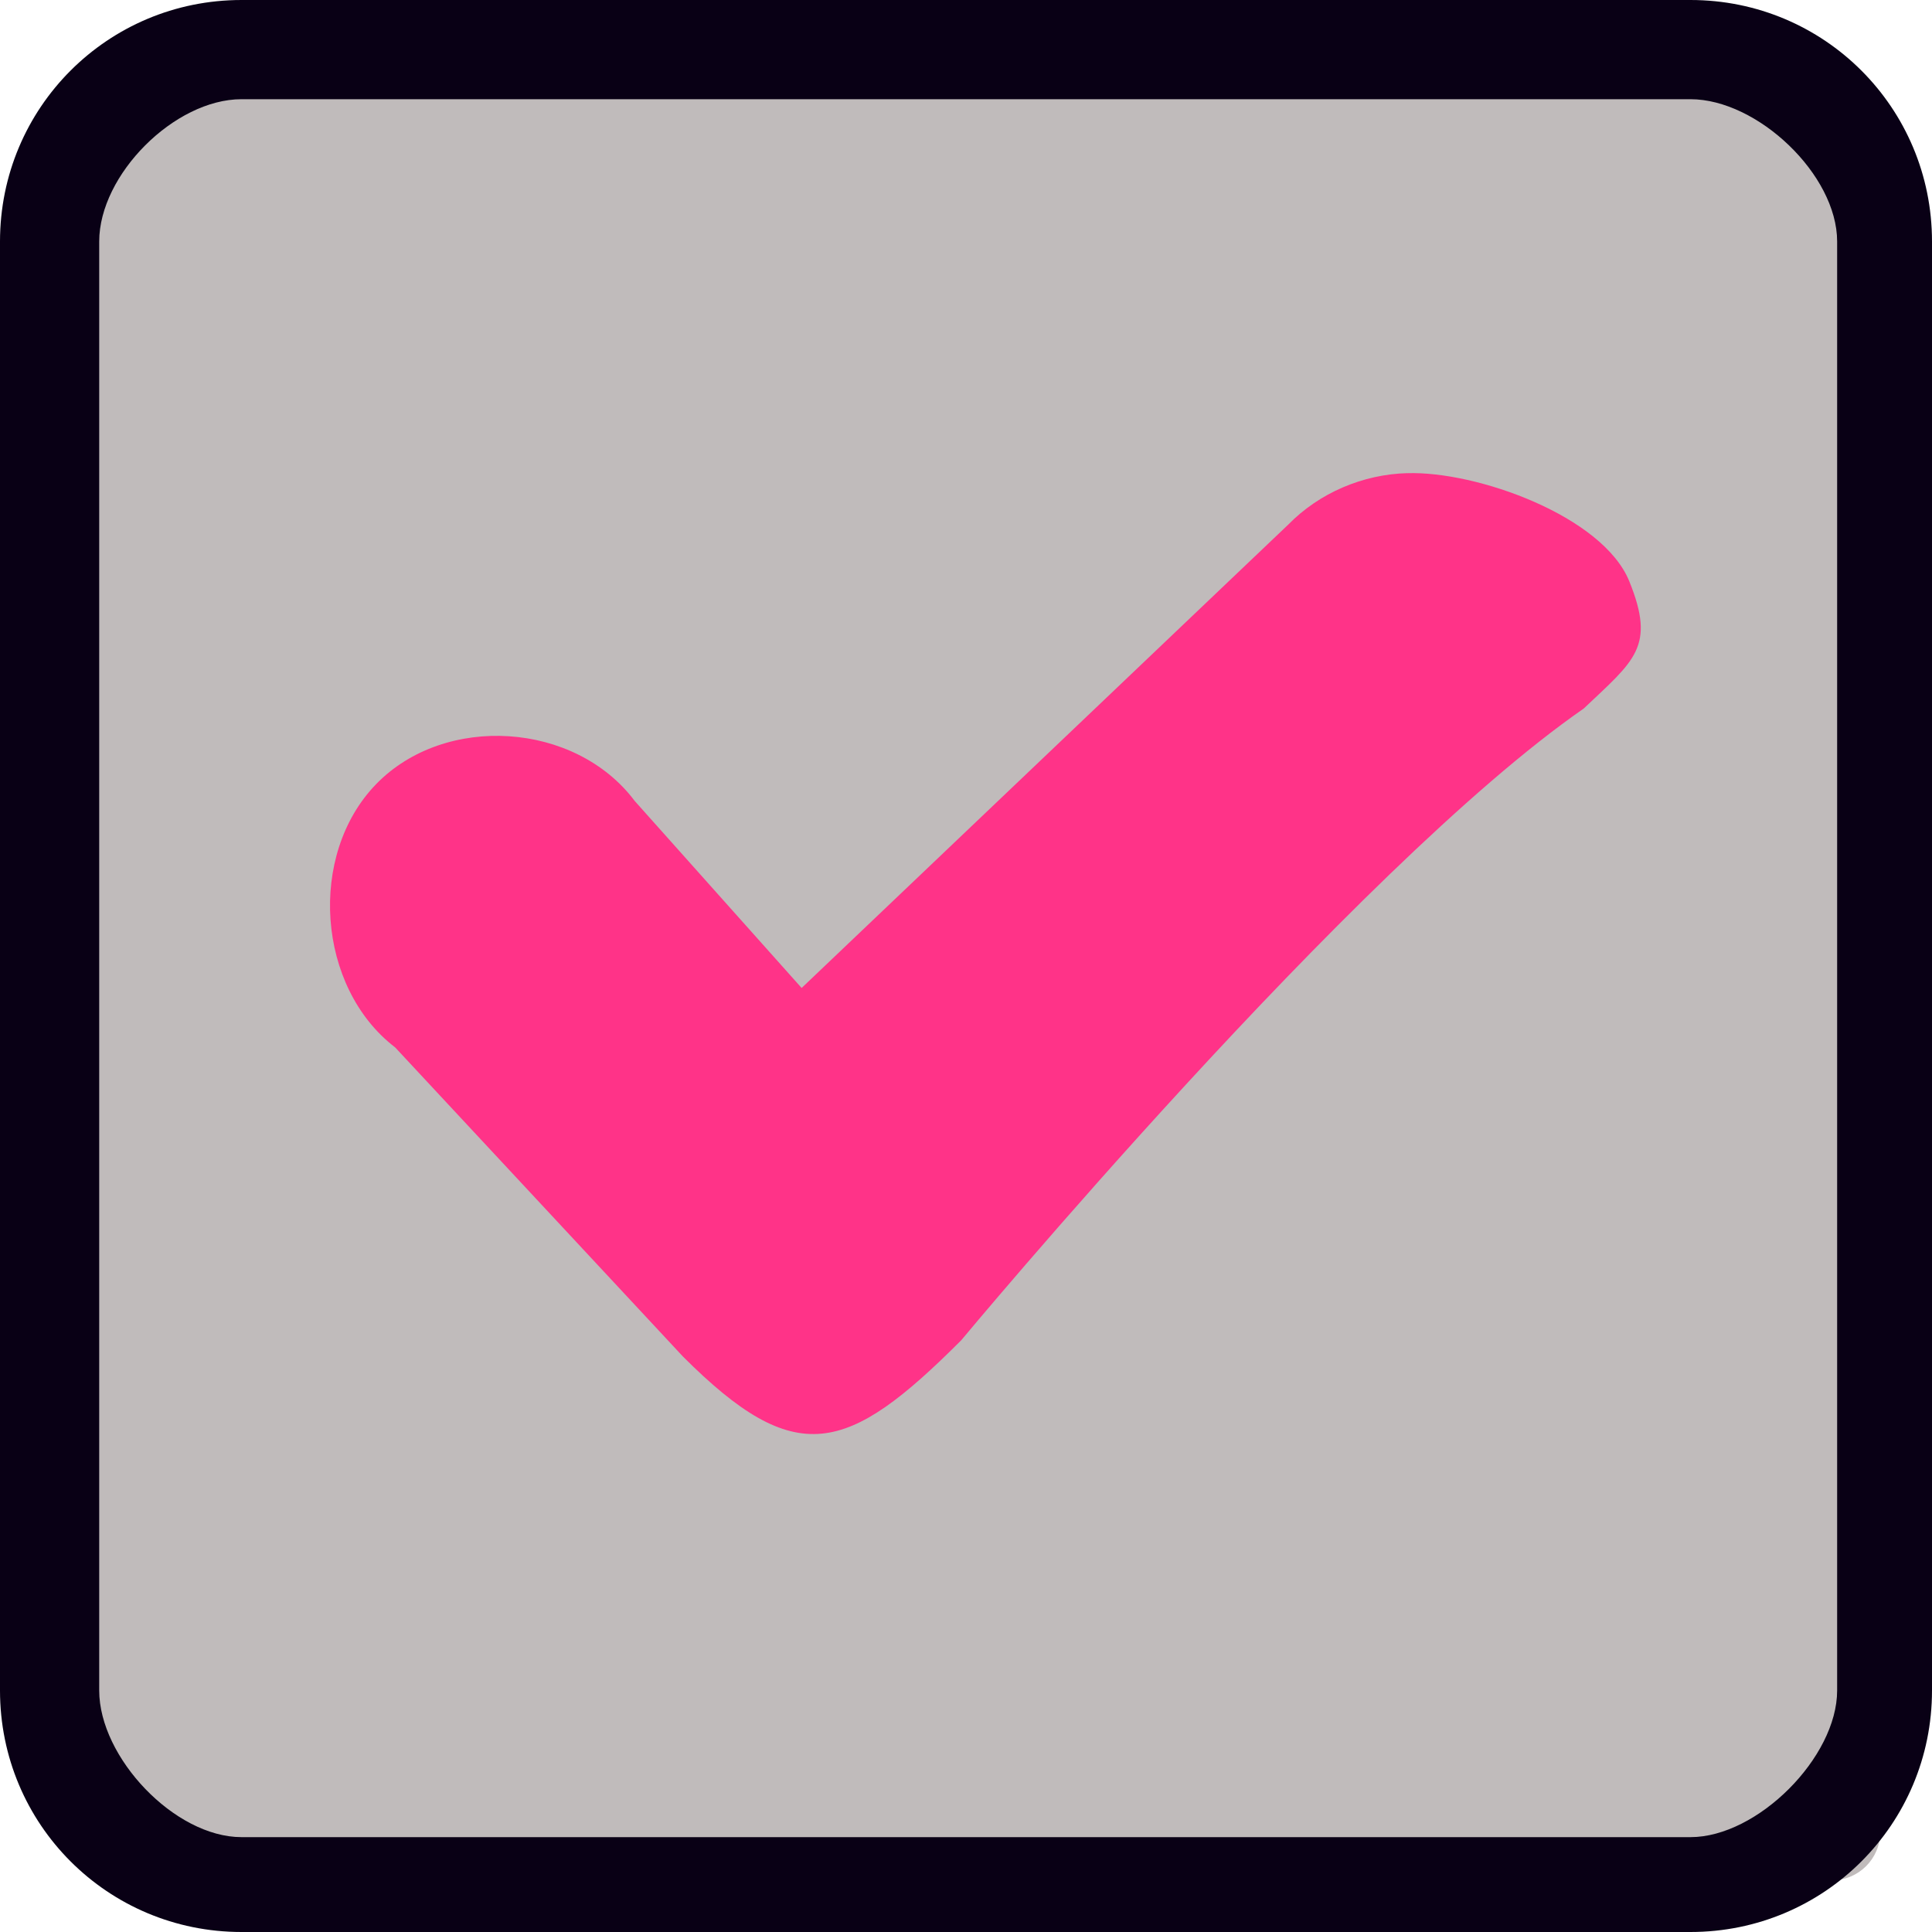
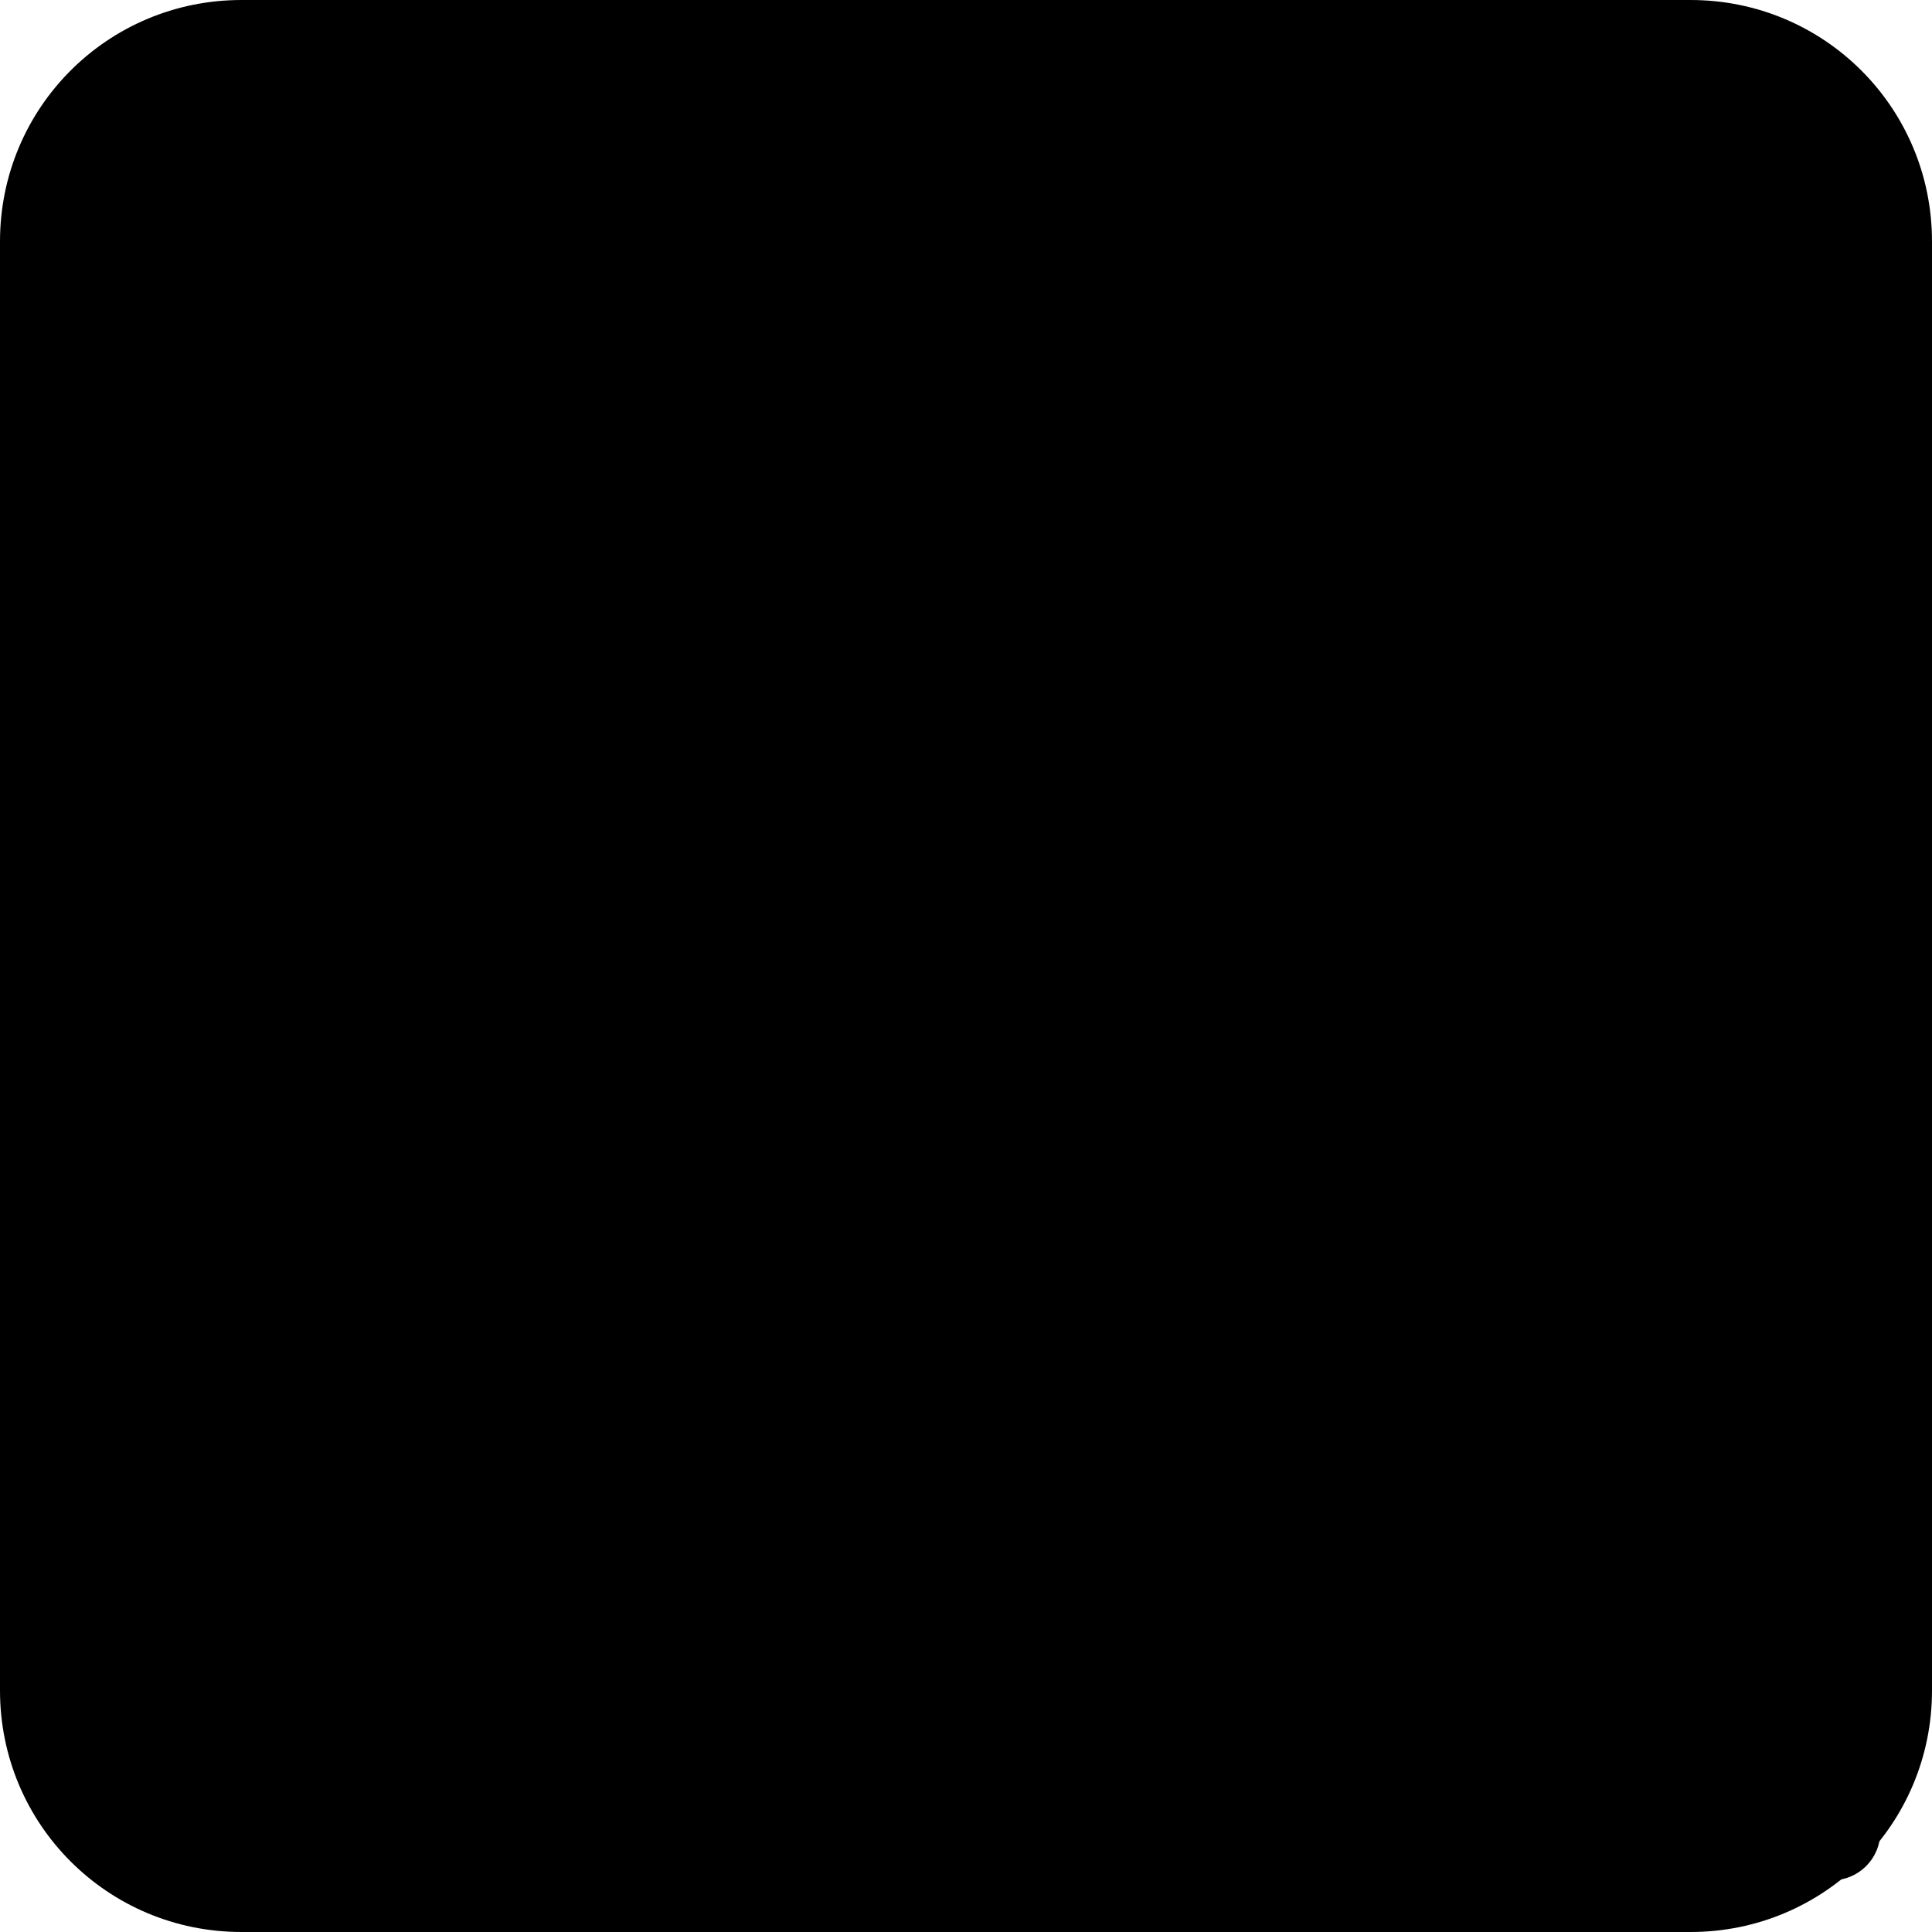
<svg xmlns="http://www.w3.org/2000/svg" viewBox="0 0 40 40">
  <g transform="translate(0 -1012.362)">
-     <rect width="37.5" x="1.429" y="1013.791" rx="1" height="37.5" style="fill:#c0bbbb" />
-     <path style="fill:#090015" d="m 5,1012.362 c -2.77,0 -5,2.23 -5,5 l 0,30 c 0,2.77 2.23,5 5,5 l 30,0 c 2.77,0 5,-2.23 5,-5 l 0,-30 c 0,-2.77 -2.23,-5 -5,-5 z m 0,2.054 30,0 c 1.385,0 3.036,1.561 3.036,2.946 l 0,30 c 0,1.385 -1.651,3.036 -3.036,3.036 l -30,0 c -1.385,0 -2.946,-1.651 -2.946,-3.036 l 0,-30 c 0,-1.385 1.561,-2.946 2.946,-2.946 z" />
-     <path style="fill:#ff3388;line-height:normal;color:#000001" d="m 29.134,1022.158 c -0.915,0.025 -1.818,0.406 -2.464,1.067 l -10.073,9.592 -3.456,-3.872 c -1.23,-1.64 -3.926,-1.816 -5.352,-0.35 -1.425,1.466 -1.228,4.213 0.392,5.452 l 5.958,6.4 c 2.342,2.342 3.398,2.029 5.762,-0.336 0,0 8.126,-9.776 12.889,-13.08 1.053,-0.998 1.492,-1.276 0.944,-2.631 -0.548,-1.355 -3.165,-2.29 -4.602,-2.241 z" />
+     <rect width="37.5" x="1.429" y="1013.791" rx="1" height="37.5" style="fill:#%TXT_BG%" />
+     <path style="fill:#%FG%" d="m 5,1012.362 c -2.77,0 -5,2.23 -5,5 l 0,30 c 0,2.77 2.23,5 5,5 l 30,0 c 2.77,0 5,-2.23 5,-5 l 0,-30 c 0,-2.77 -2.23,-5 -5,-5 z m 0,2.054 30,0 c 1.385,0 3.036,1.561 3.036,2.946 l 0,30 c 0,1.385 -1.651,3.036 -3.036,3.036 l -30,0 c -1.385,0 -2.946,-1.651 -2.946,-3.036 l 0,-30 c 0,-1.385 1.561,-2.946 2.946,-2.946 z" />
+     <path style="fill:#%SEL_BG%;line-height:normal;color:#%TXT_FG%" d="m 29.134,1022.158 c -0.915,0.025 -1.818,0.406 -2.464,1.067 l -10.073,9.592 -3.456,-3.872 c -1.23,-1.64 -3.926,-1.816 -5.352,-0.35 -1.425,1.466 -1.228,4.213 0.392,5.452 l 5.958,6.4 c 2.342,2.342 3.398,2.029 5.762,-0.336 0,0 8.126,-9.776 12.889,-13.08 1.053,-0.998 1.492,-1.276 0.944,-2.631 -0.548,-1.355 -3.165,-2.29 -4.602,-2.241 z" />
  </g>
</svg>
